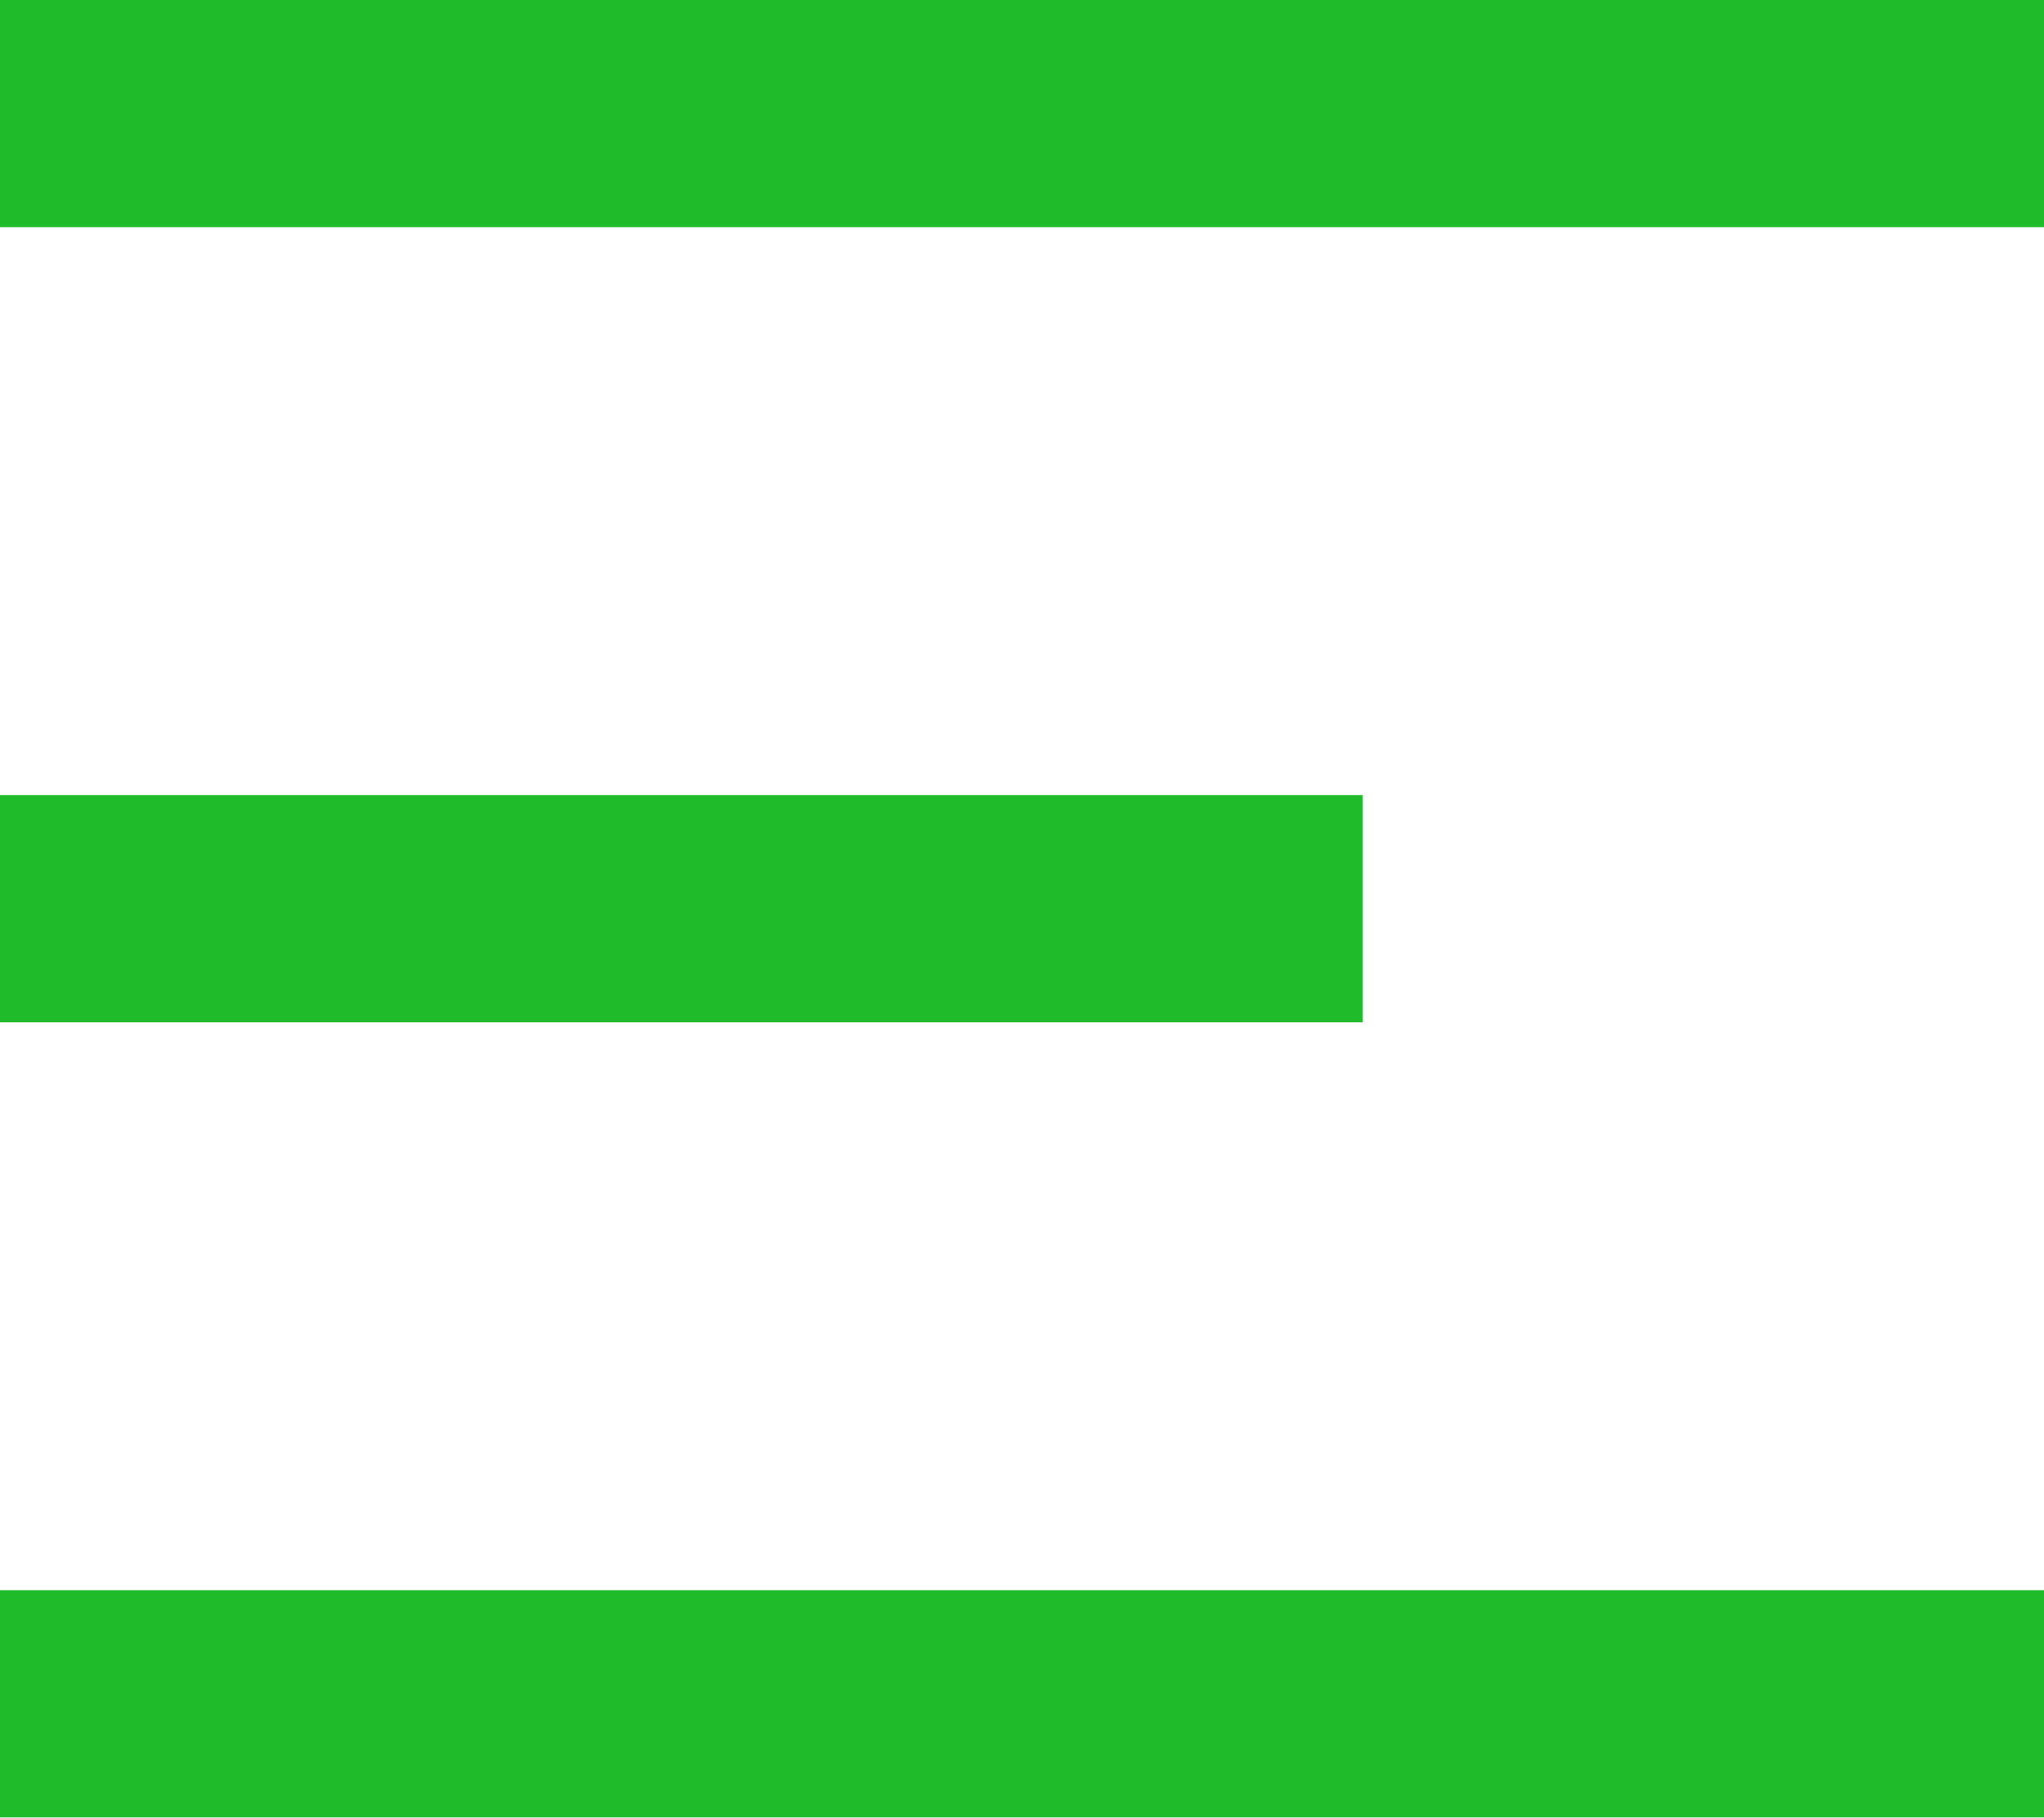
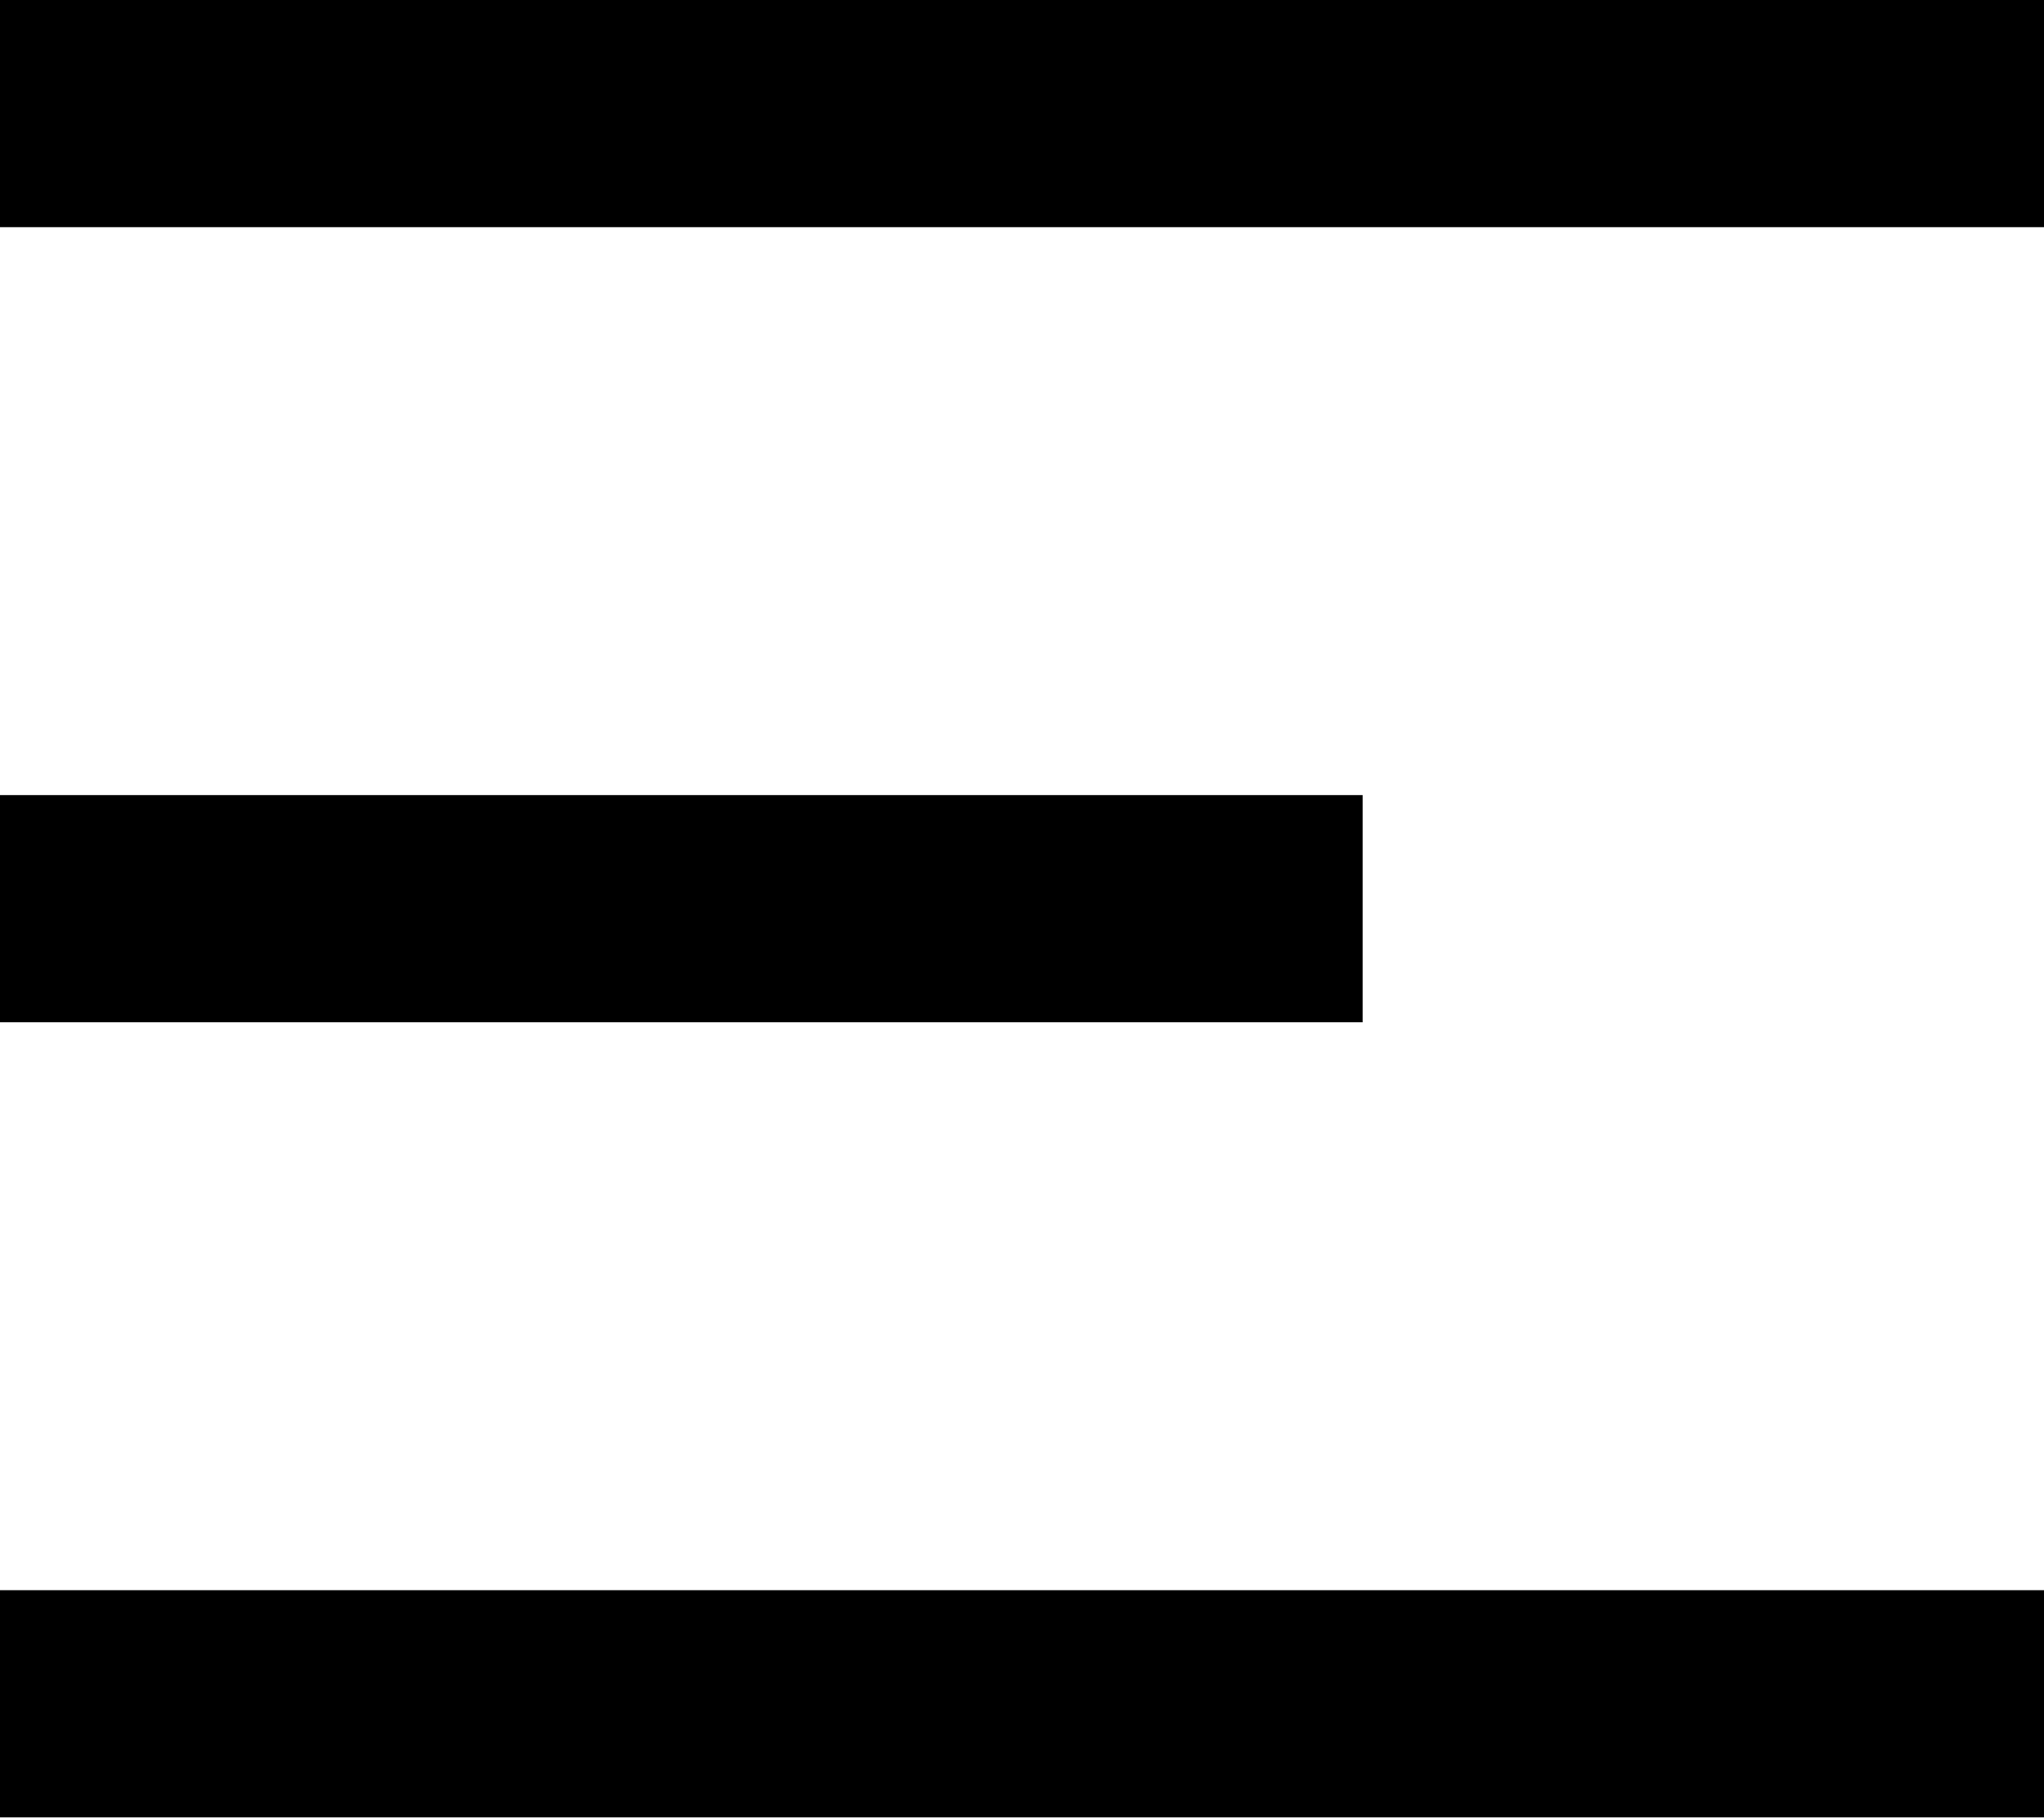
<svg xmlns="http://www.w3.org/2000/svg" t="1770105139185" class="icon" viewBox="0 0 1152 1024" version="1.1" p-id="6644" width="288" height="256">
-   <path d="M0 0h1152v128H0V0z m0 448h768v128H0V448z m0 448h1152v128H0v-128z" fill="#1fbb2a" p-id="6645" />
+   <path d="M0 0h1152v128H0V0z m0 448h768v128H0V448z m0 448h1152v128H0v-128z" fill="#000" p-id="6645" />
</svg>
